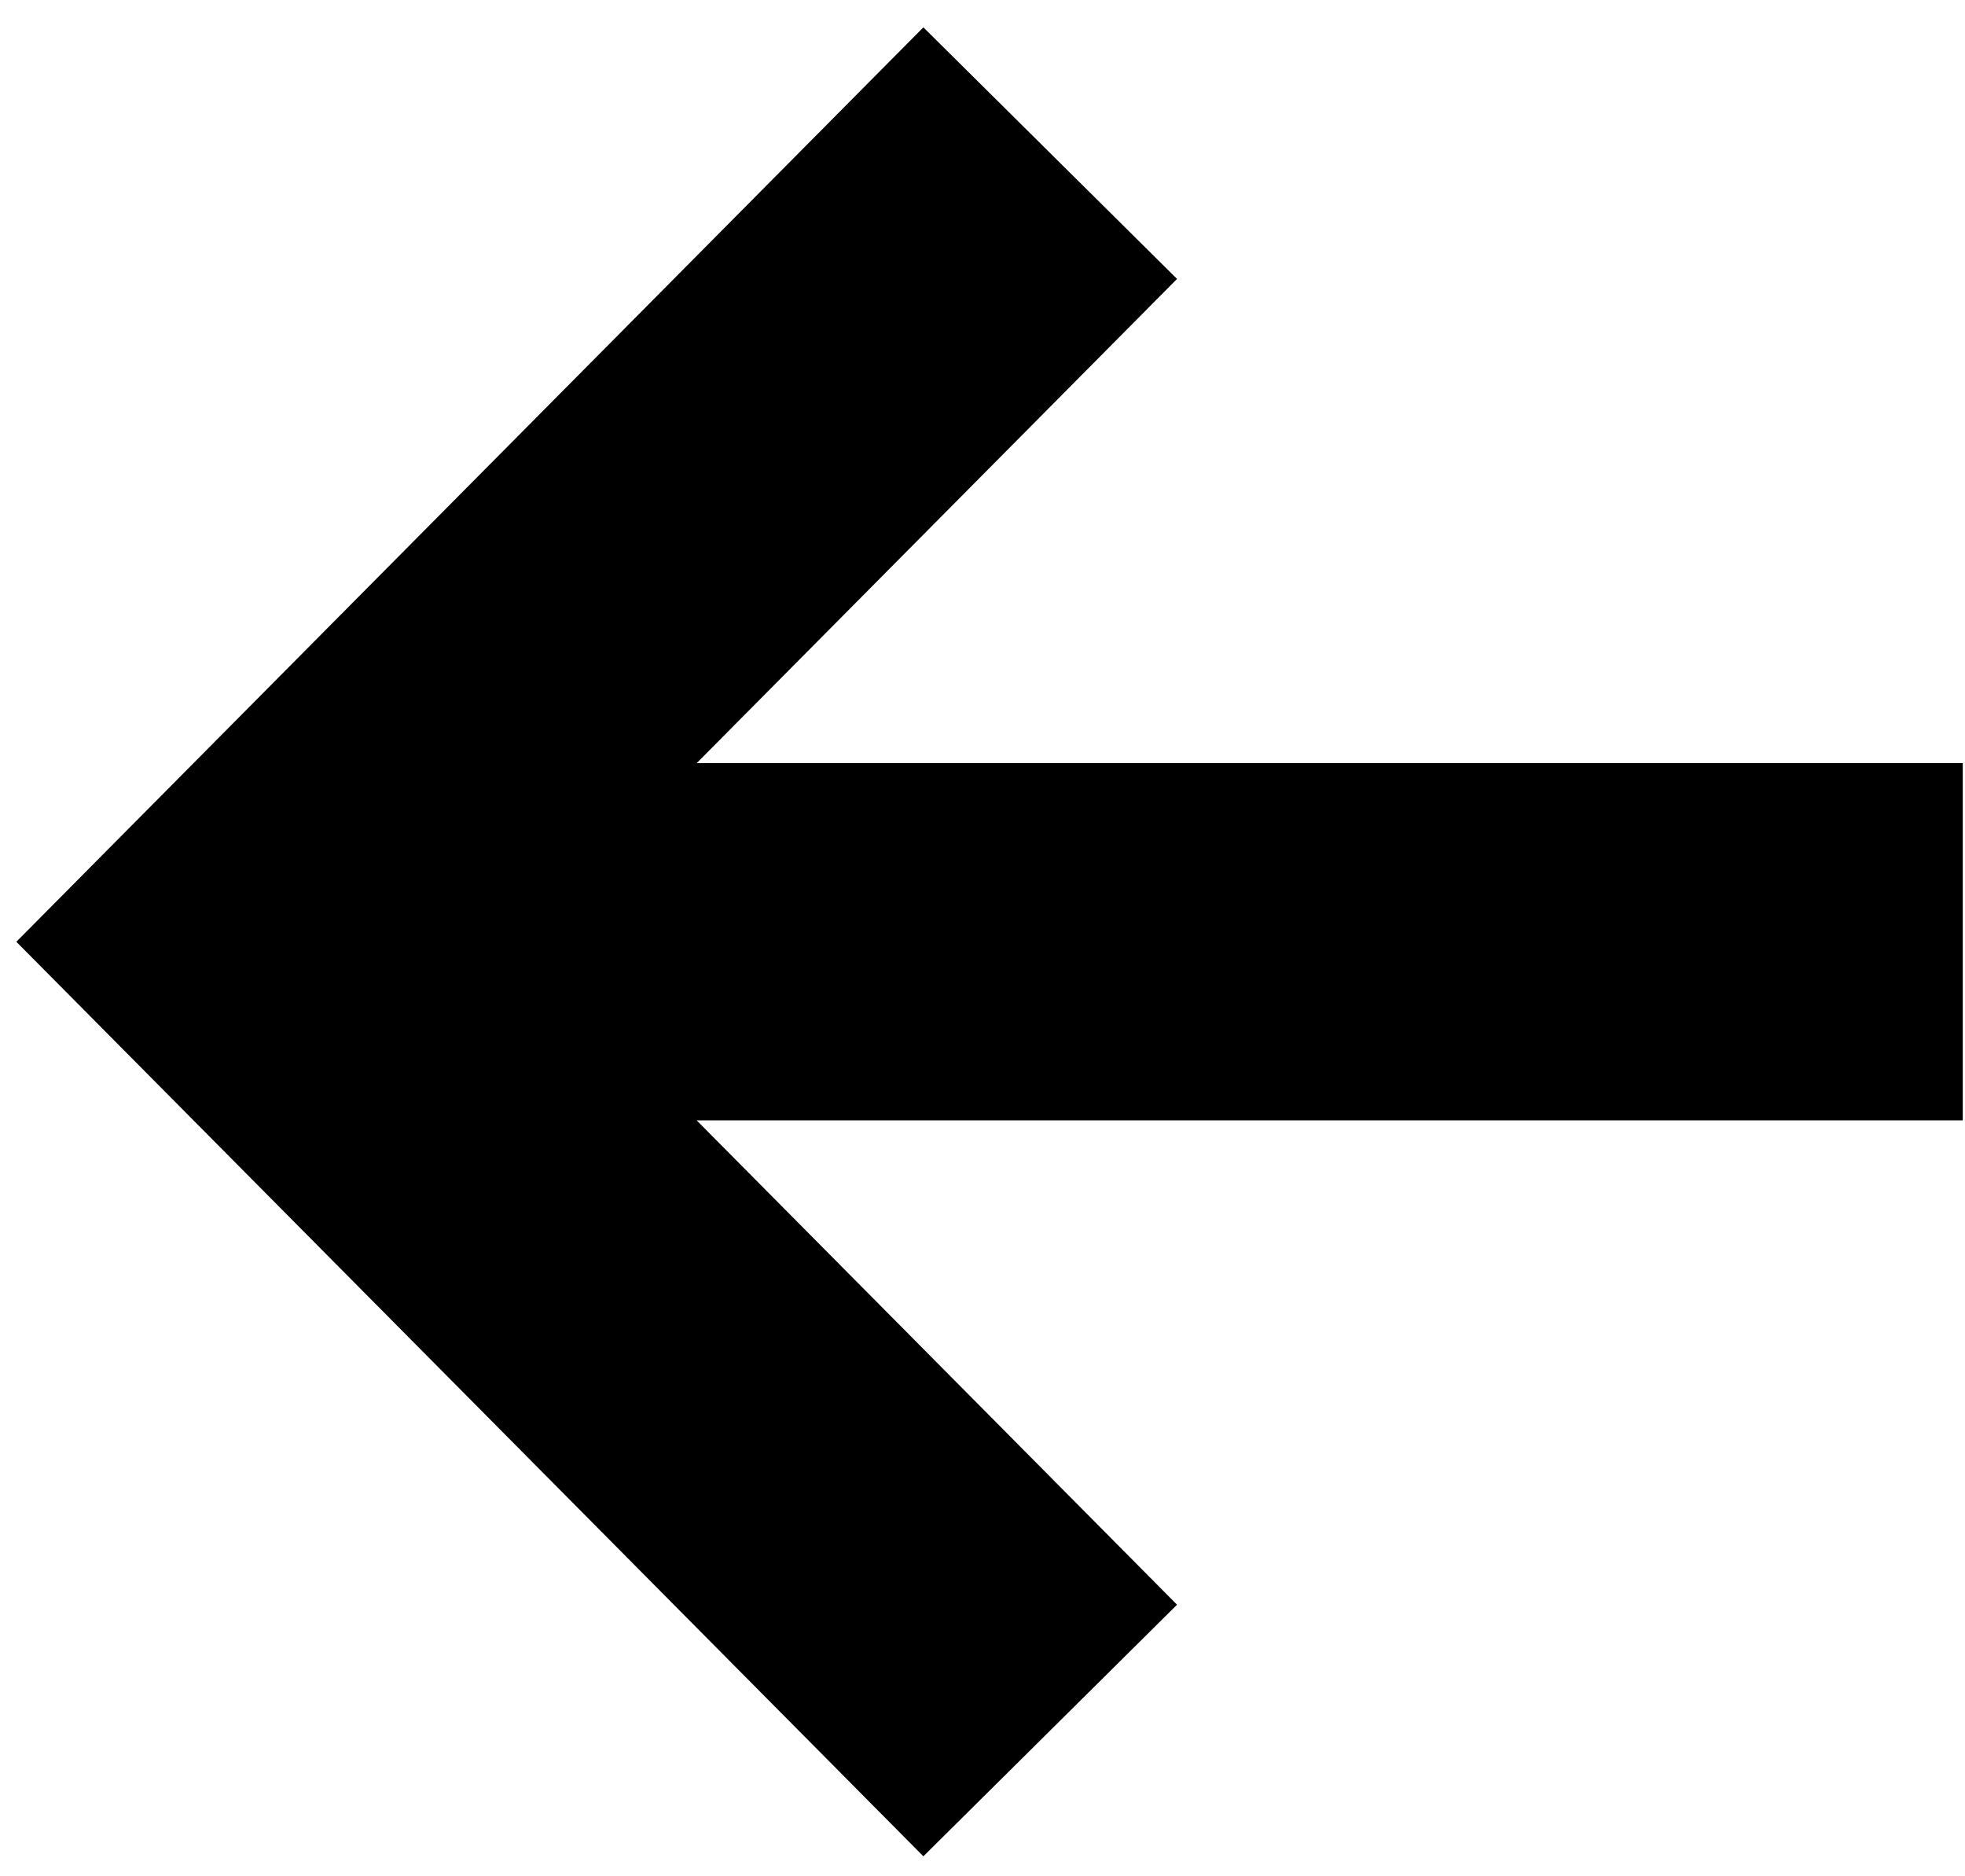
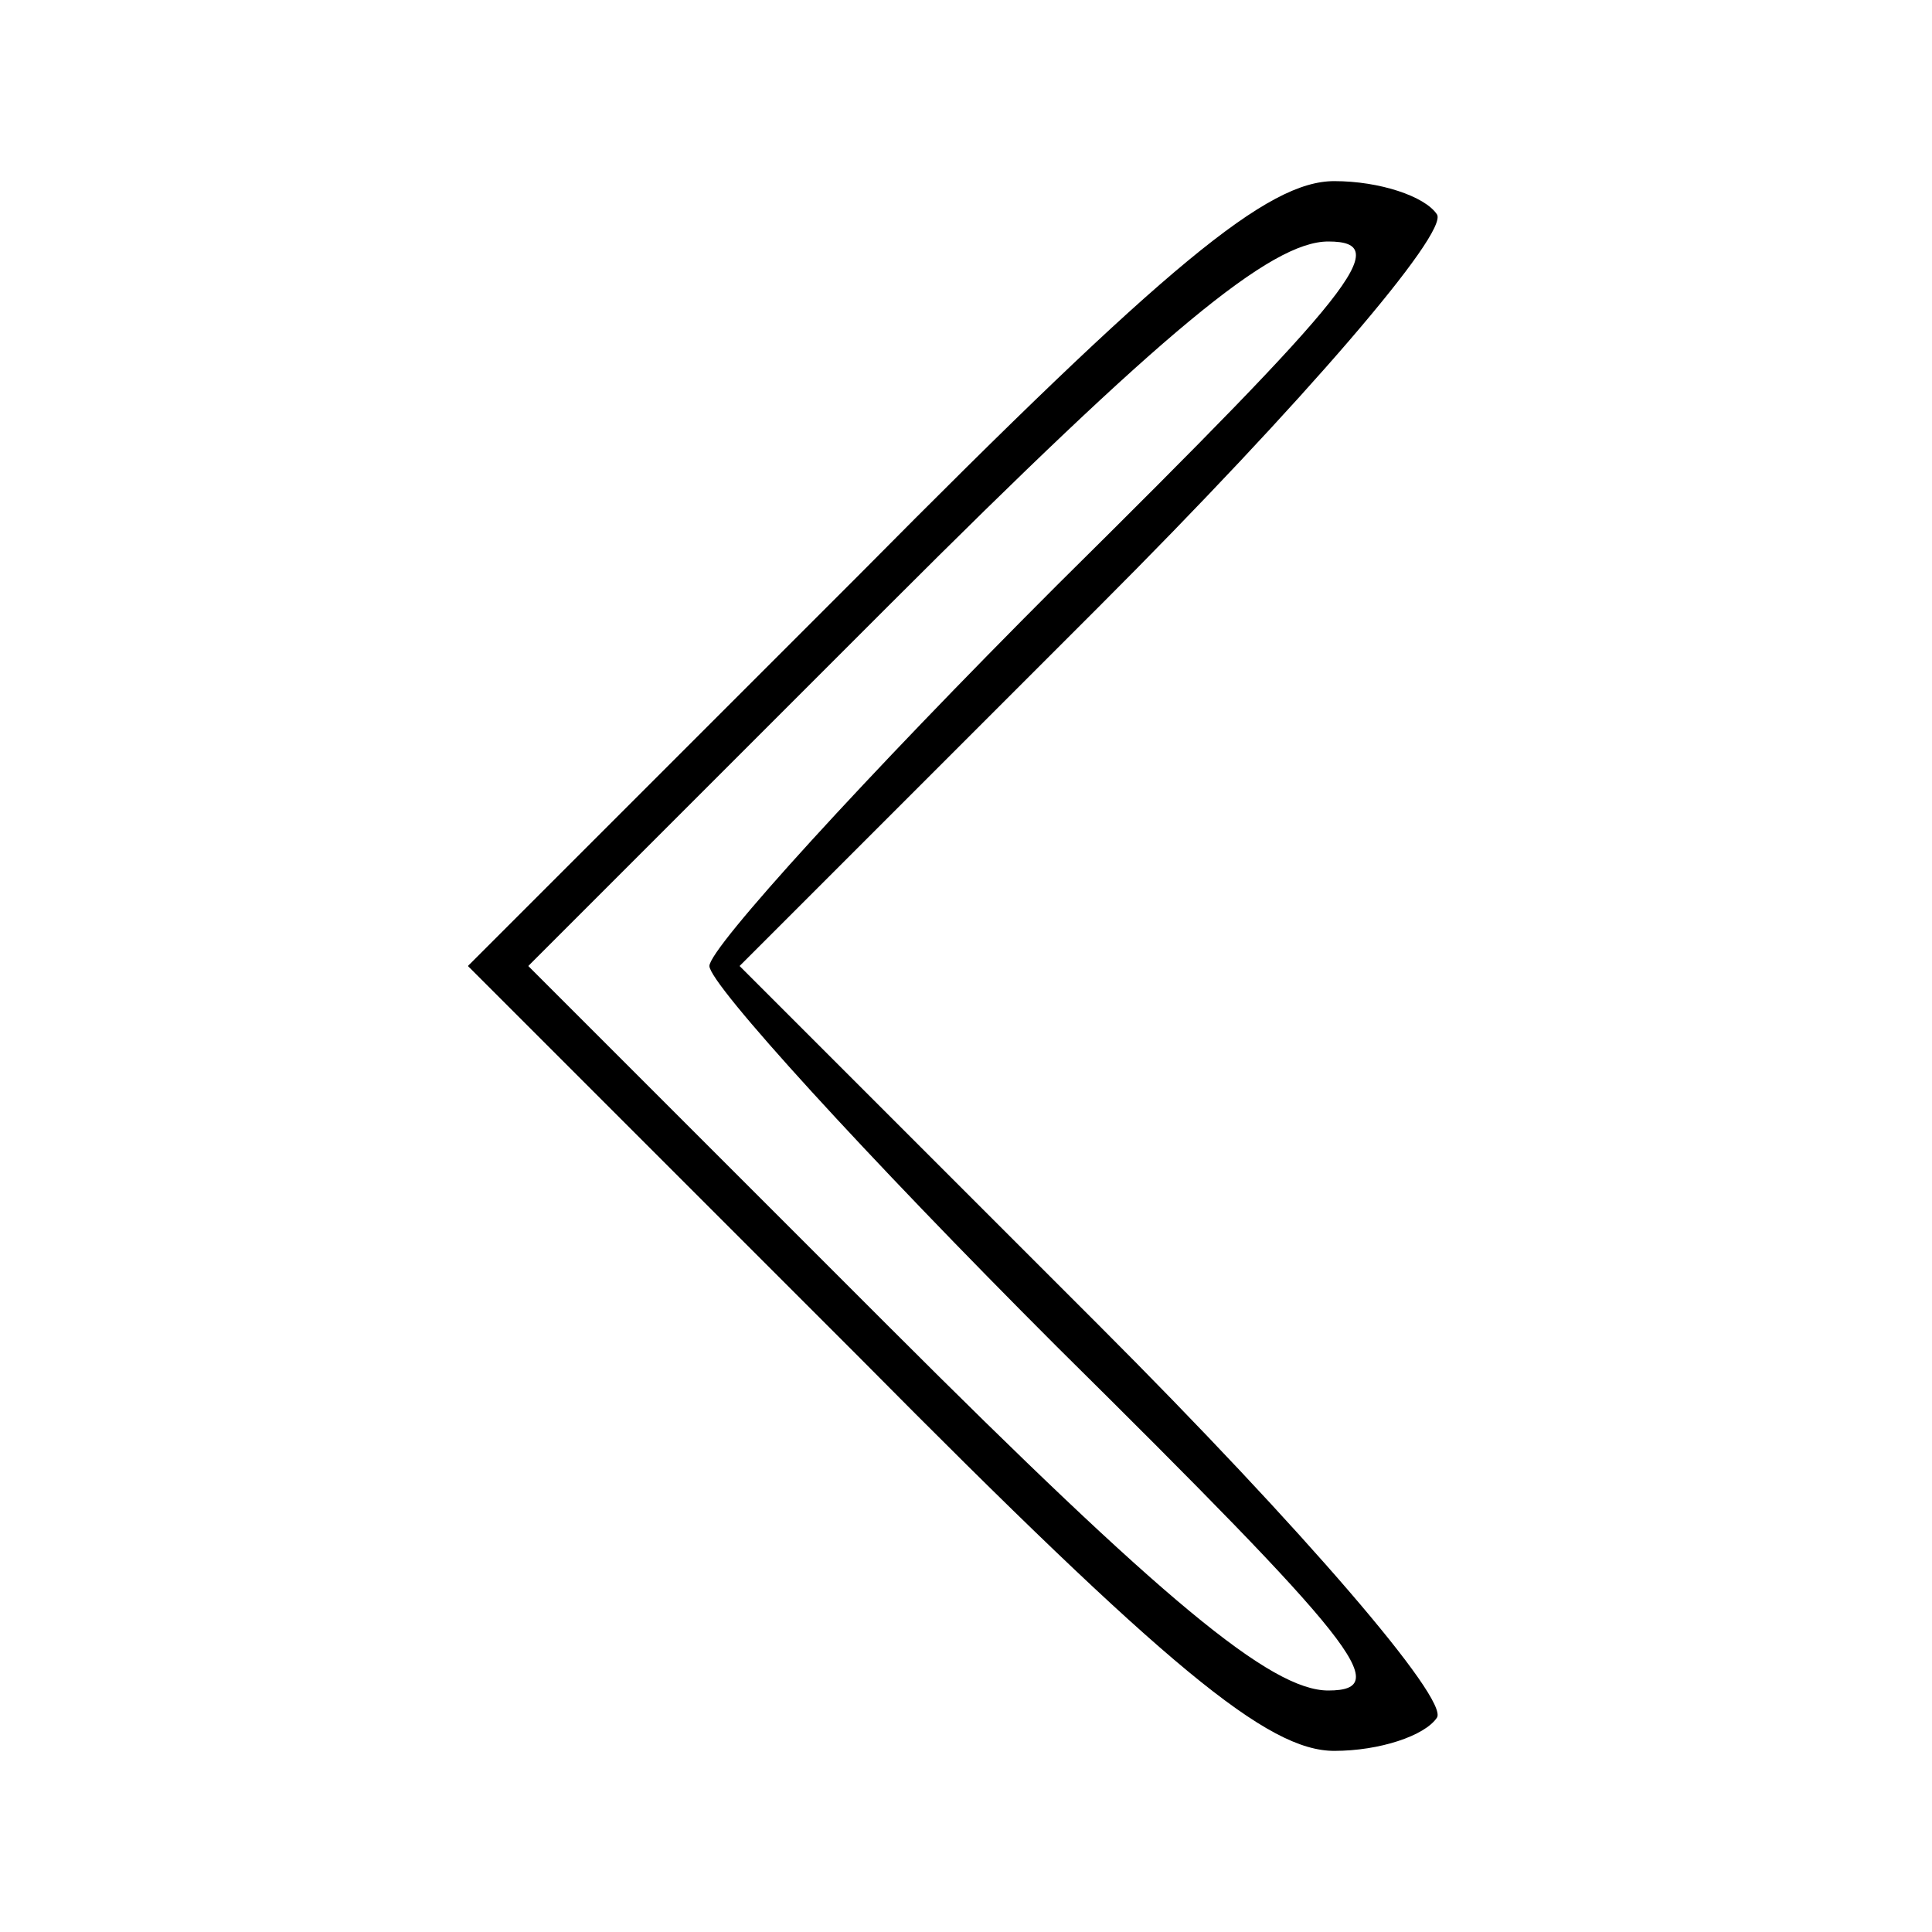
- <svg xmlns="http://www.w3.org/2000/svg" width="22" height="21" viewBox="0 0 22 21" fill="none">
-   <path fill-rule="evenodd" clip-rule="evenodd" d="M10.338 20.785L0.183 10.545L10.338 0.306L13.178 3.123L7.8 8.545L21.975 8.545V12.545L7.8 12.545L13.178 17.968L10.338 20.785Z" fill="black" />
+ <svg xmlns="http://www.w3.org/2000/svg" version="1.0" width="64pt" height="64pt" viewBox="0 0 64 64" preserveAspectRatio="xMidYMid meet">
+   <g transform="translate(0,64) scale(0.1,-0.1)" fill="#000000" stroke="none">
+     <path d="M285 450 l-130 -130 130 -130 c102 -103 135 -130 157 -130 15 0 30 5 34 11 4 6 -44 62 -112 130 l-119 119 119 119 c68 68 116 124 112 130 -4 6 -19 11 -34 11 -22 0 -55 -27 -157 -130z m65 -4 c-63 -63 -115 -120 -115 -126 0 -6 52 -63 115 -126 99 -98 112 -114 90 -114 -19 0 -55 30 -145 120 l-120 120 120 120 c90 90 126 120 145 120 22 0 9 -16 -90 -114z" />
+   </g>
</svg>
